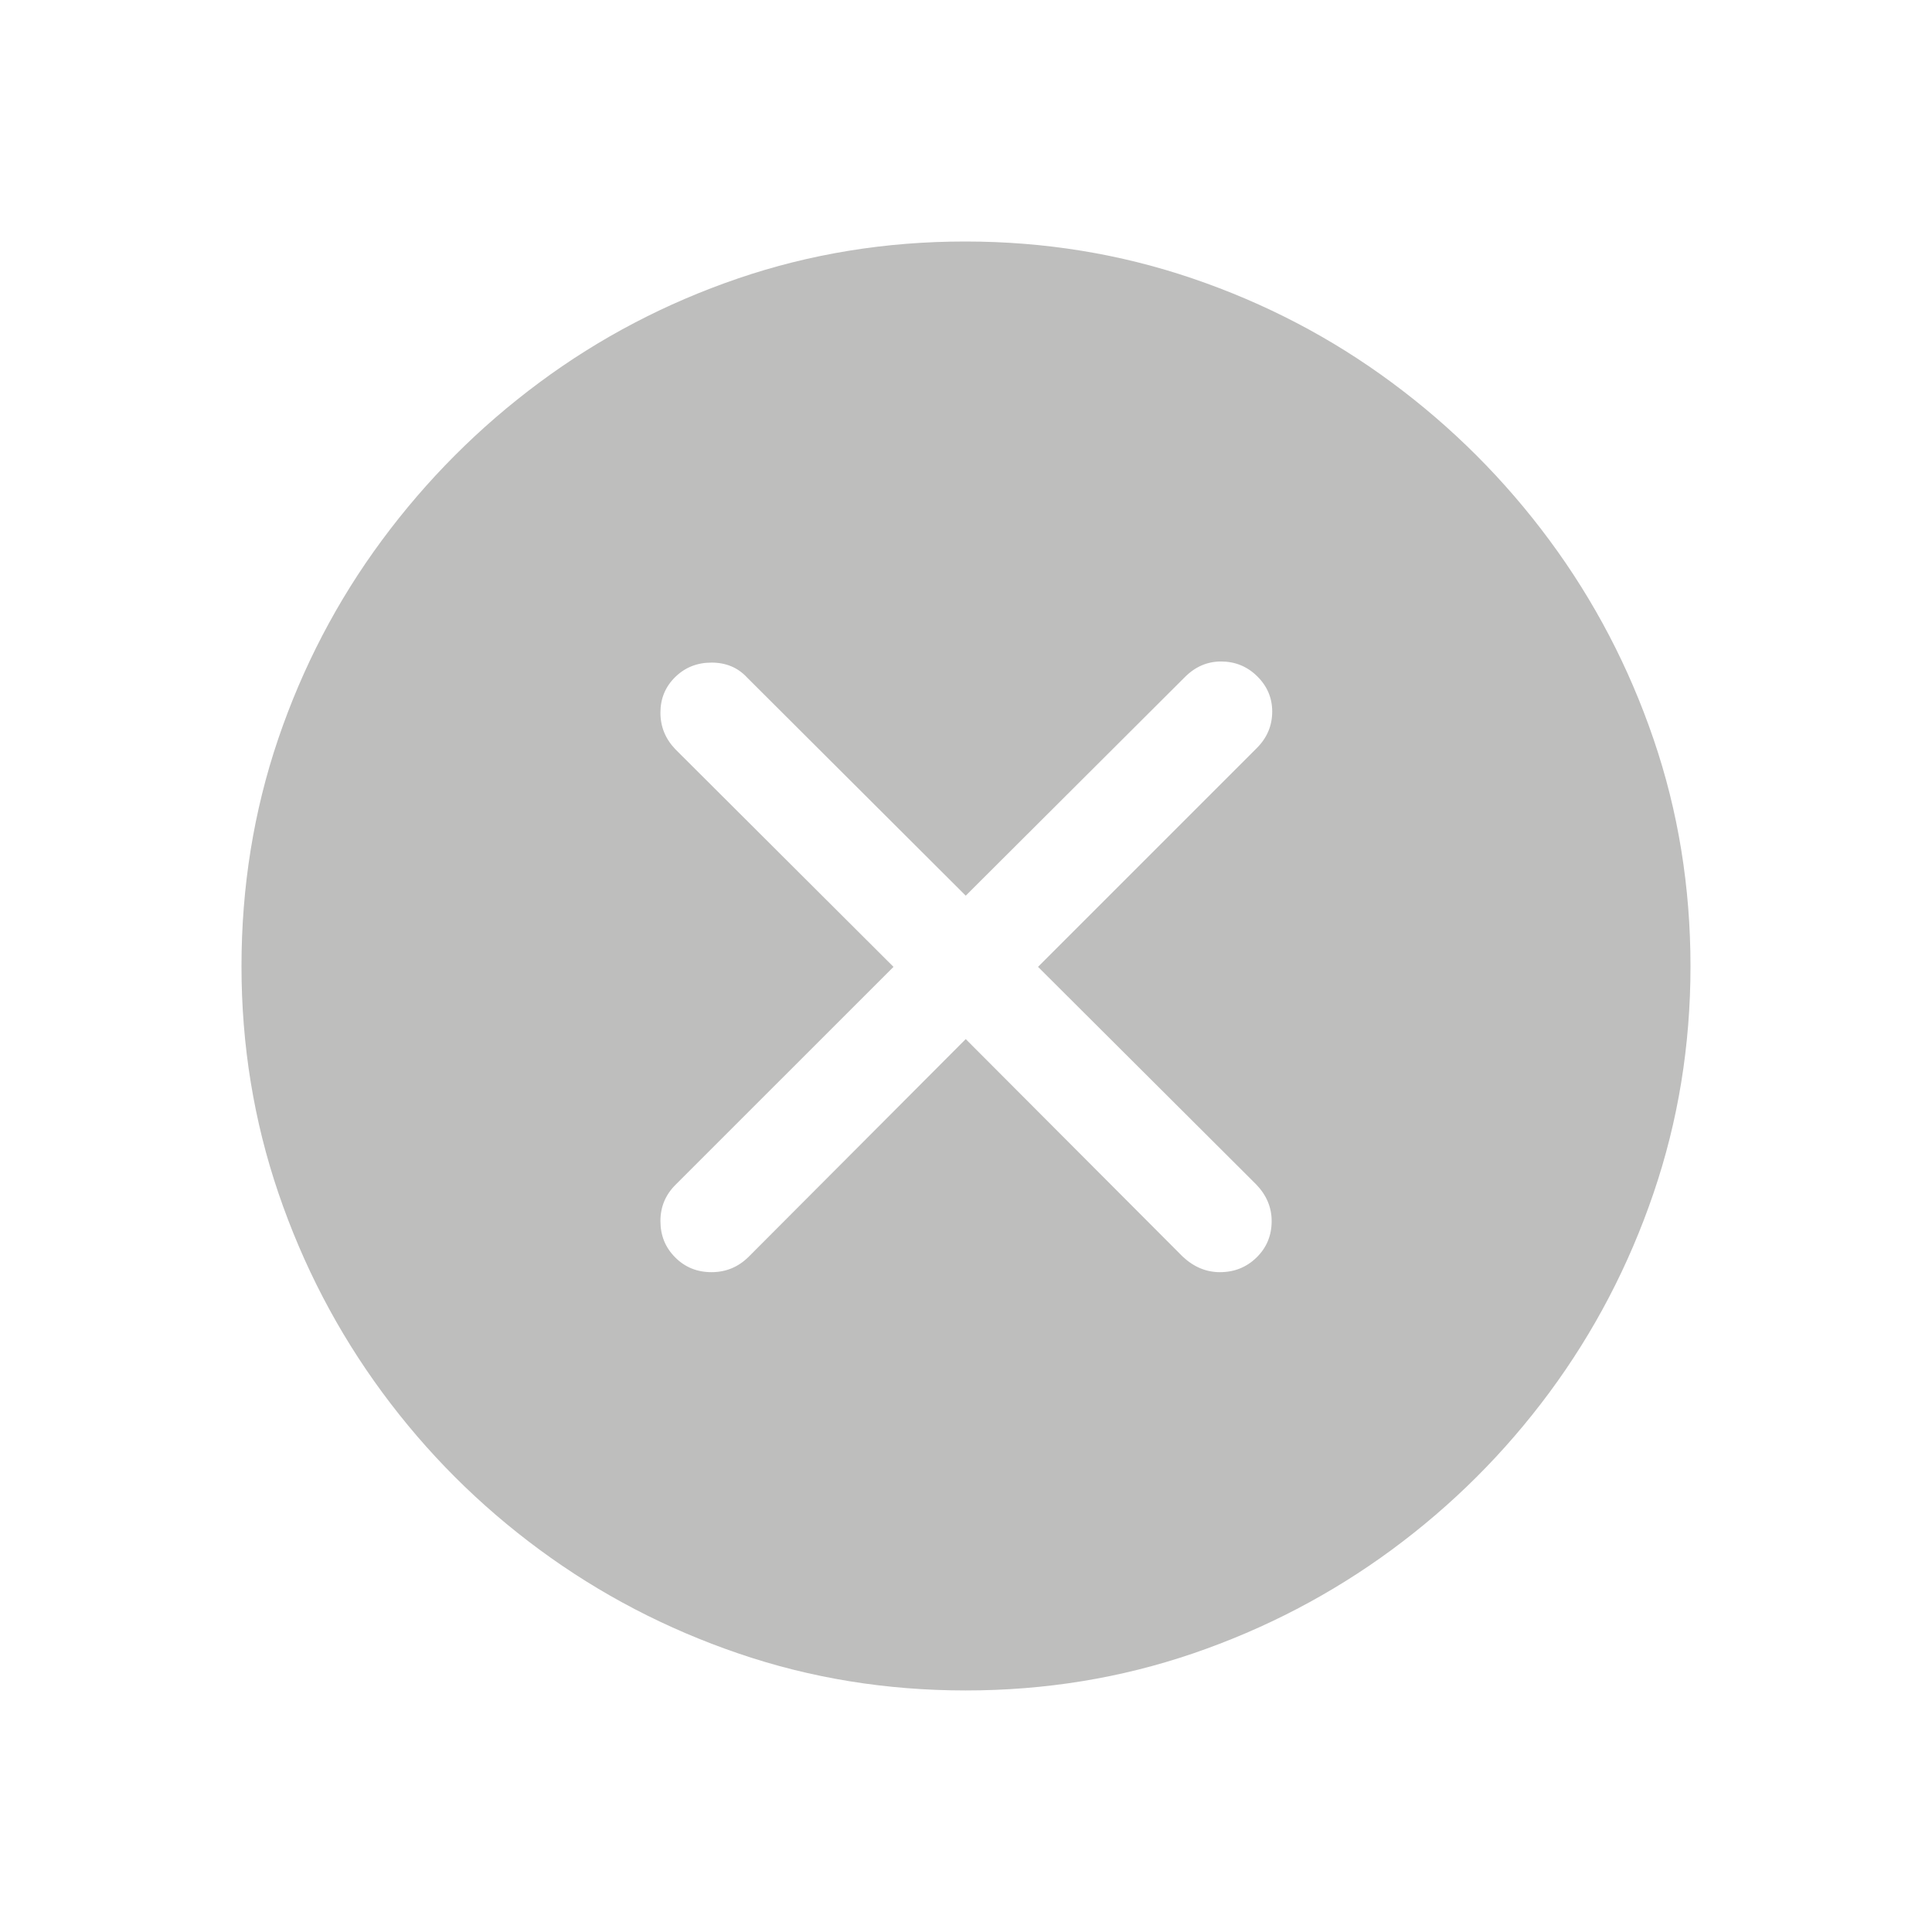
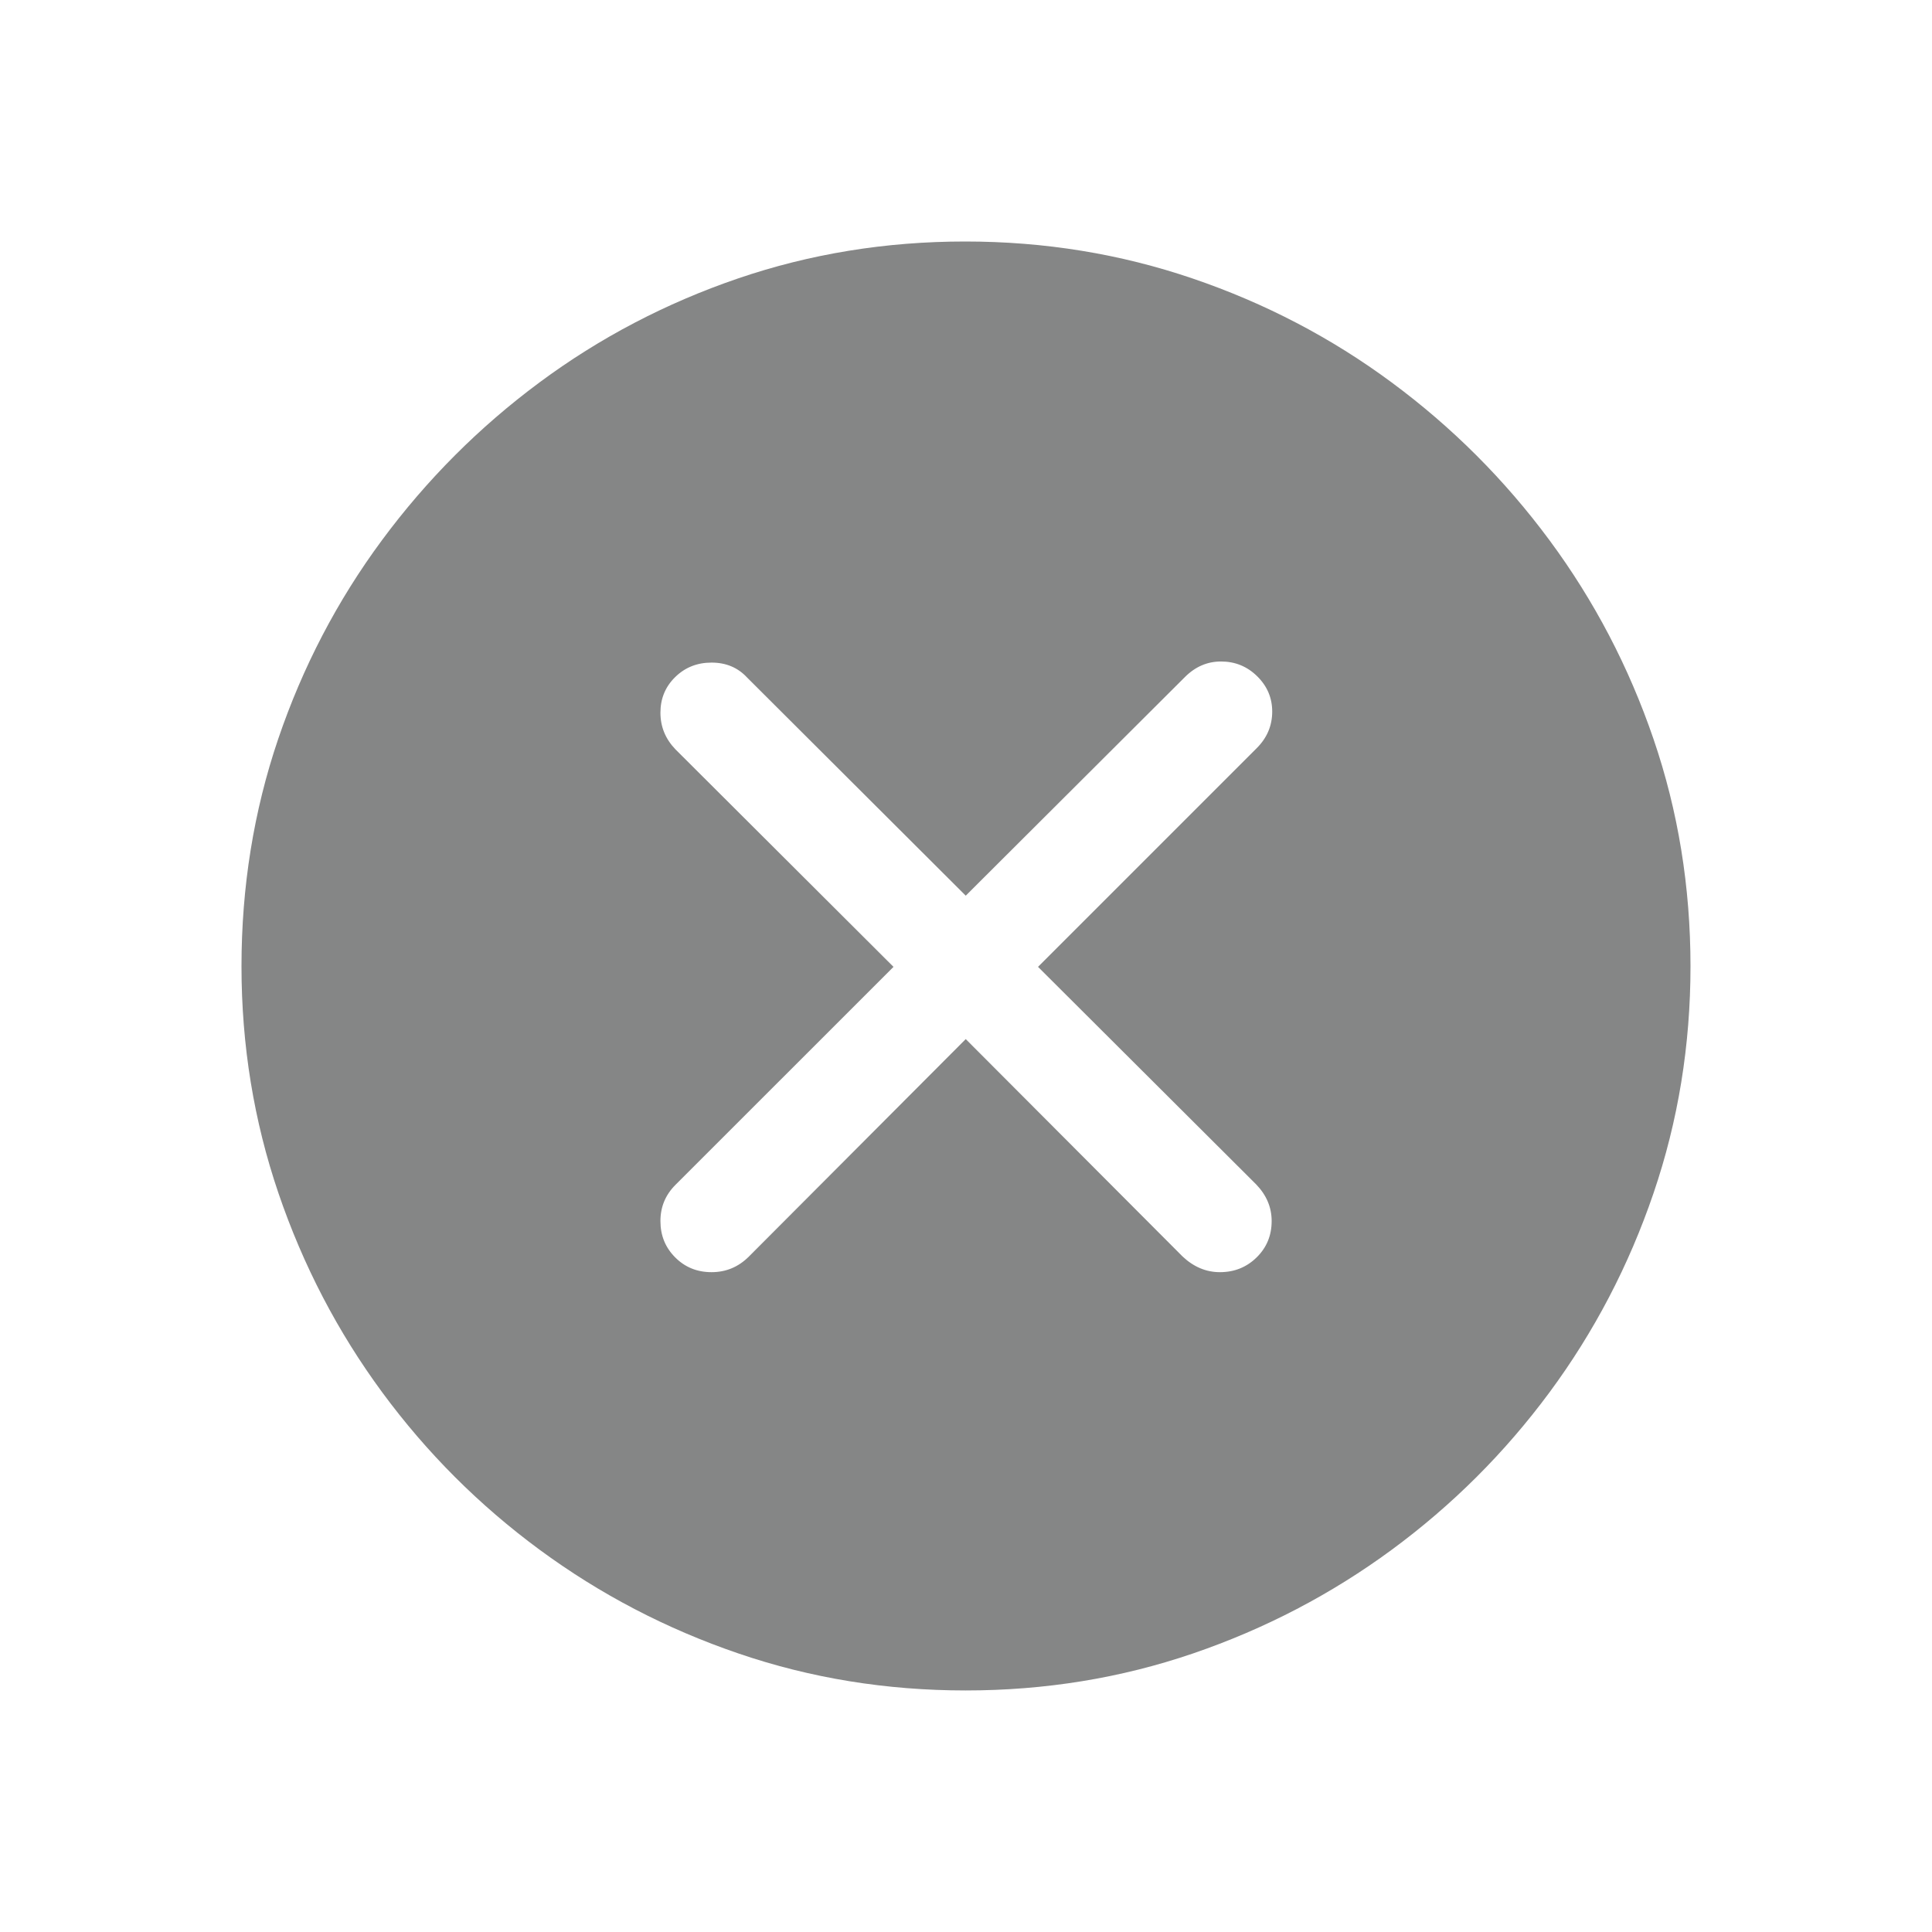
<svg xmlns="http://www.w3.org/2000/svg" width="64" height="64" viewBox="0 0 16.933 16.933" version="1.1" id="svg1168">
  <defs id="defs1165" />
  <g id="layer1">
    <g id="g1629" transform="matrix(0.4402594,0,0,0.4402609,-0.1428498,-4.447654)">
-       <path id="path957" style="display:inline;fill:#bebebd;stroke-width:0.227;fill-opacity:1" d="m 19.538,14.91 c -1.58,0 -3.088,0.246 -4.523,0.736 -1.436,0.491 -2.753,1.181 -3.953,2.071 -1.2,0.89 -2.244,1.937 -3.134,3.14 -0.89,1.203 -1.578,2.522 -2.066,3.958 -0.487,1.436 -0.73,2.945 -0.73,4.524 0,1.572 0.246,3.078 0.736,4.517 0.491,1.44 1.18,2.762 2.066,3.965 0.886,1.203 1.93,2.247 3.133,3.133 1.203,0.886 2.523,1.575 3.959,2.065 1.436,0.491 2.944,0.736 4.523,0.736 1.58,0 3.089,-0.246 4.524,-0.736 1.436,-0.491 2.755,-1.18 3.958,-2.065 1.203,-0.886 2.25,-1.93 3.14,-3.133 0.889,-1.203 1.58,-2.525 2.071,-3.965 0.491,-1.44 0.736,-2.945 0.736,-4.517 0,-1.58 -0.245,-3.089 -0.736,-4.524 -0.491,-1.436 -1.181,-2.755 -2.071,-3.958 -0.89,-1.203 -1.937,-2.25 -3.14,-3.14 C 26.829,16.827 25.507,16.137 24.068,15.647 22.628,15.156 21.118,14.91 19.538,14.91 Z m 5.094,8.361 c 0.281,0 0.521,0.098 0.72,0.294 0.199,0.196 0.299,0.43 0.299,0.703 0,0.281 -0.103,0.524 -0.31,0.73 l -4.352,4.352 4.341,4.329 c 0.207,0.214 0.31,0.458 0.31,0.731 0,0.288 -0.1,0.529 -0.299,0.724 -0.199,0.196 -0.444,0.294 -0.731,0.294 -0.273,0 -0.52,-0.103 -0.741,-0.31 l -4.319,-4.33 -4.318,4.33 c -0.207,0.207 -0.455,0.31 -0.742,0.31 -0.288,0 -0.529,-0.098 -0.724,-0.294 -0.196,-0.196 -0.294,-0.436 -0.294,-0.724 0,-0.281 0.1,-0.521 0.299,-0.72 l 4.341,-4.34 -4.341,-4.33 c -0.199,-0.207 -0.299,-0.45 -0.299,-0.73 0,-0.281 0.098,-0.517 0.294,-0.709 0.196,-0.192 0.436,-0.288 0.724,-0.288 0.288,0 0.525,0.099 0.709,0.299 l 4.351,4.341 4.363,-4.352 c 0.207,-0.207 0.446,-0.31 0.719,-0.31 z" />
+       <path id="path957" style="display:inline;fill:#858686;stroke-width:0.227;fill-opacity:1" d="m 19.538,14.91 c -1.58,0 -3.088,0.246 -4.523,0.736 -1.436,0.491 -2.753,1.181 -3.953,2.071 -1.2,0.89 -2.244,1.937 -3.134,3.14 -0.89,1.203 -1.578,2.522 -2.066,3.958 -0.487,1.436 -0.73,2.945 -0.73,4.524 0,1.572 0.246,3.078 0.736,4.517 0.491,1.44 1.18,2.762 2.066,3.965 0.886,1.203 1.93,2.247 3.133,3.133 1.203,0.886 2.523,1.575 3.959,2.065 1.436,0.491 2.944,0.736 4.523,0.736 1.58,0 3.089,-0.246 4.524,-0.736 1.436,-0.491 2.755,-1.18 3.958,-2.065 1.203,-0.886 2.25,-1.93 3.14,-3.133 0.889,-1.203 1.58,-2.525 2.071,-3.965 0.491,-1.44 0.736,-2.945 0.736,-4.517 0,-1.58 -0.245,-3.089 -0.736,-4.524 -0.491,-1.436 -1.181,-2.755 -2.071,-3.958 -0.89,-1.203 -1.937,-2.25 -3.14,-3.14 C 26.829,16.827 25.507,16.137 24.068,15.647 22.628,15.156 21.118,14.91 19.538,14.91 Z m 5.094,8.361 c 0.281,0 0.521,0.098 0.72,0.294 0.199,0.196 0.299,0.43 0.299,0.703 0,0.281 -0.103,0.524 -0.31,0.73 l -4.352,4.352 4.341,4.329 c 0.207,0.214 0.31,0.458 0.31,0.731 0,0.288 -0.1,0.529 -0.299,0.724 -0.199,0.196 -0.444,0.294 -0.731,0.294 -0.273,0 -0.52,-0.103 -0.741,-0.31 l -4.319,-4.33 -4.318,4.33 c -0.207,0.207 -0.455,0.31 -0.742,0.31 -0.288,0 -0.529,-0.098 -0.724,-0.294 -0.196,-0.196 -0.294,-0.436 -0.294,-0.724 0,-0.281 0.1,-0.521 0.299,-0.72 l 4.341,-4.34 -4.341,-4.33 c -0.199,-0.207 -0.299,-0.45 -0.299,-0.73 0,-0.281 0.098,-0.517 0.294,-0.709 0.196,-0.192 0.436,-0.288 0.724,-0.288 0.288,0 0.525,0.099 0.709,0.299 l 4.351,4.341 4.363,-4.352 c 0.207,-0.207 0.446,-0.31 0.719,-0.31 z" />
    </g>
  </g>
</svg>
